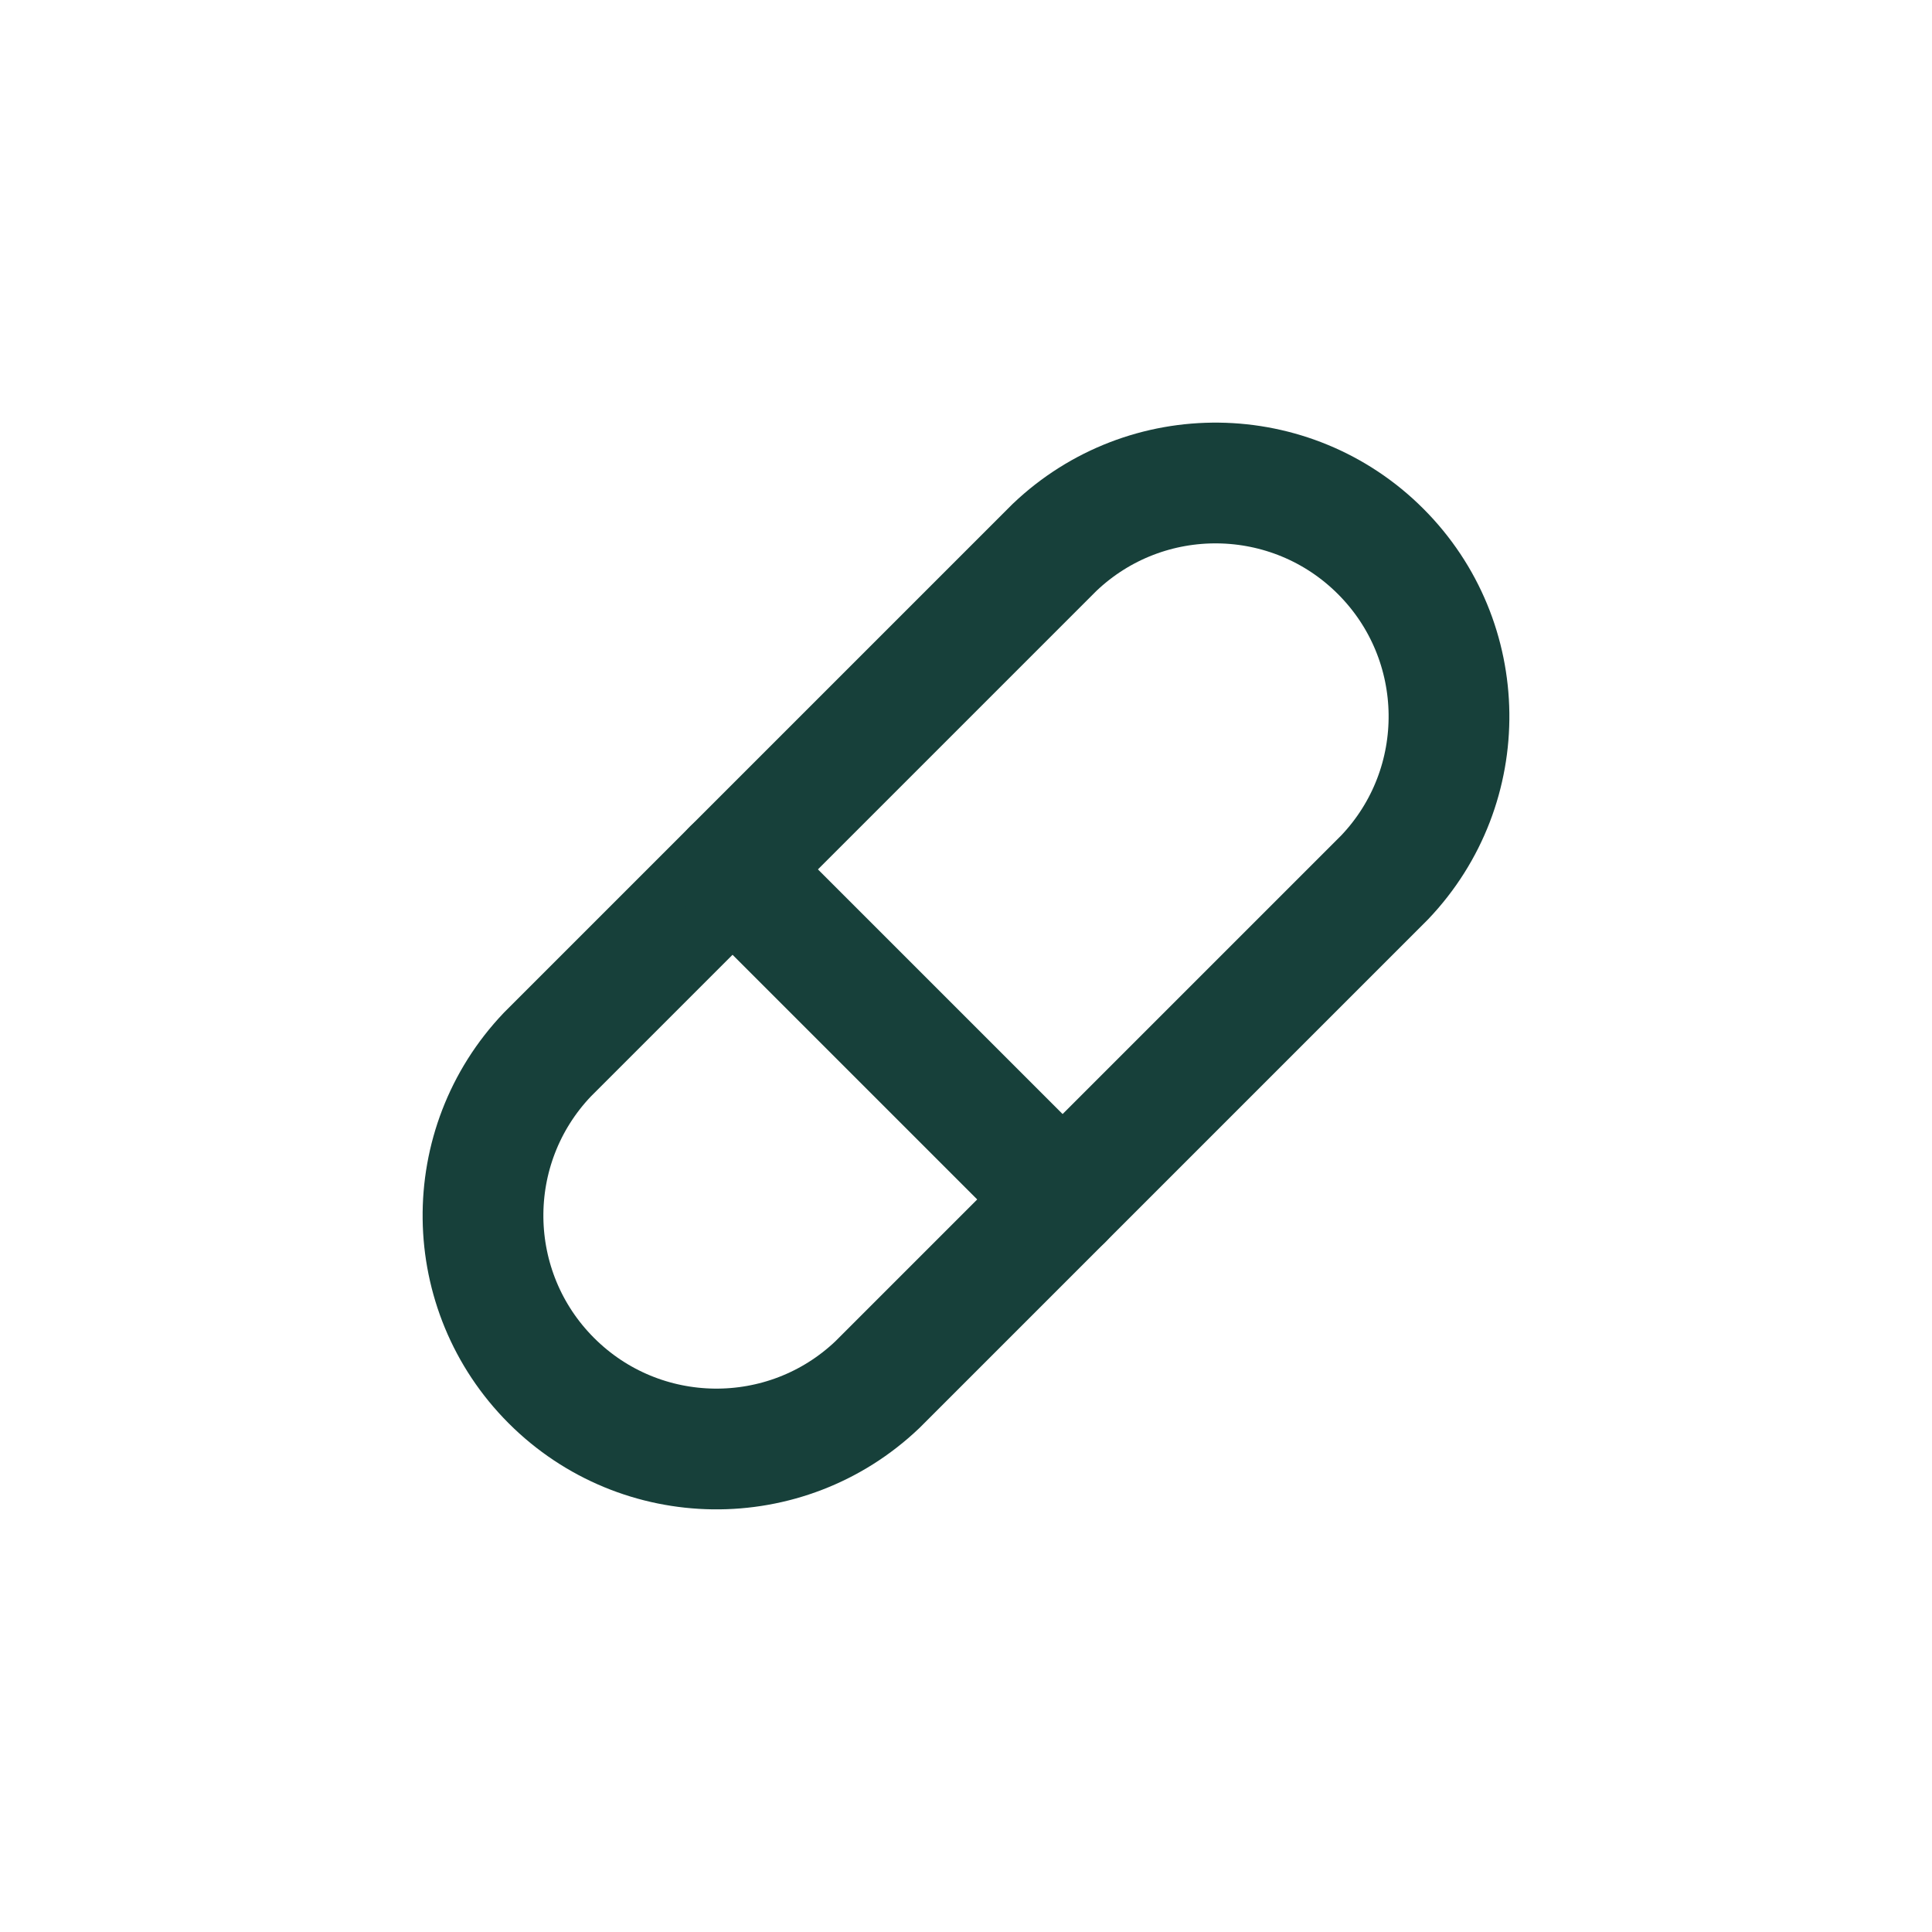
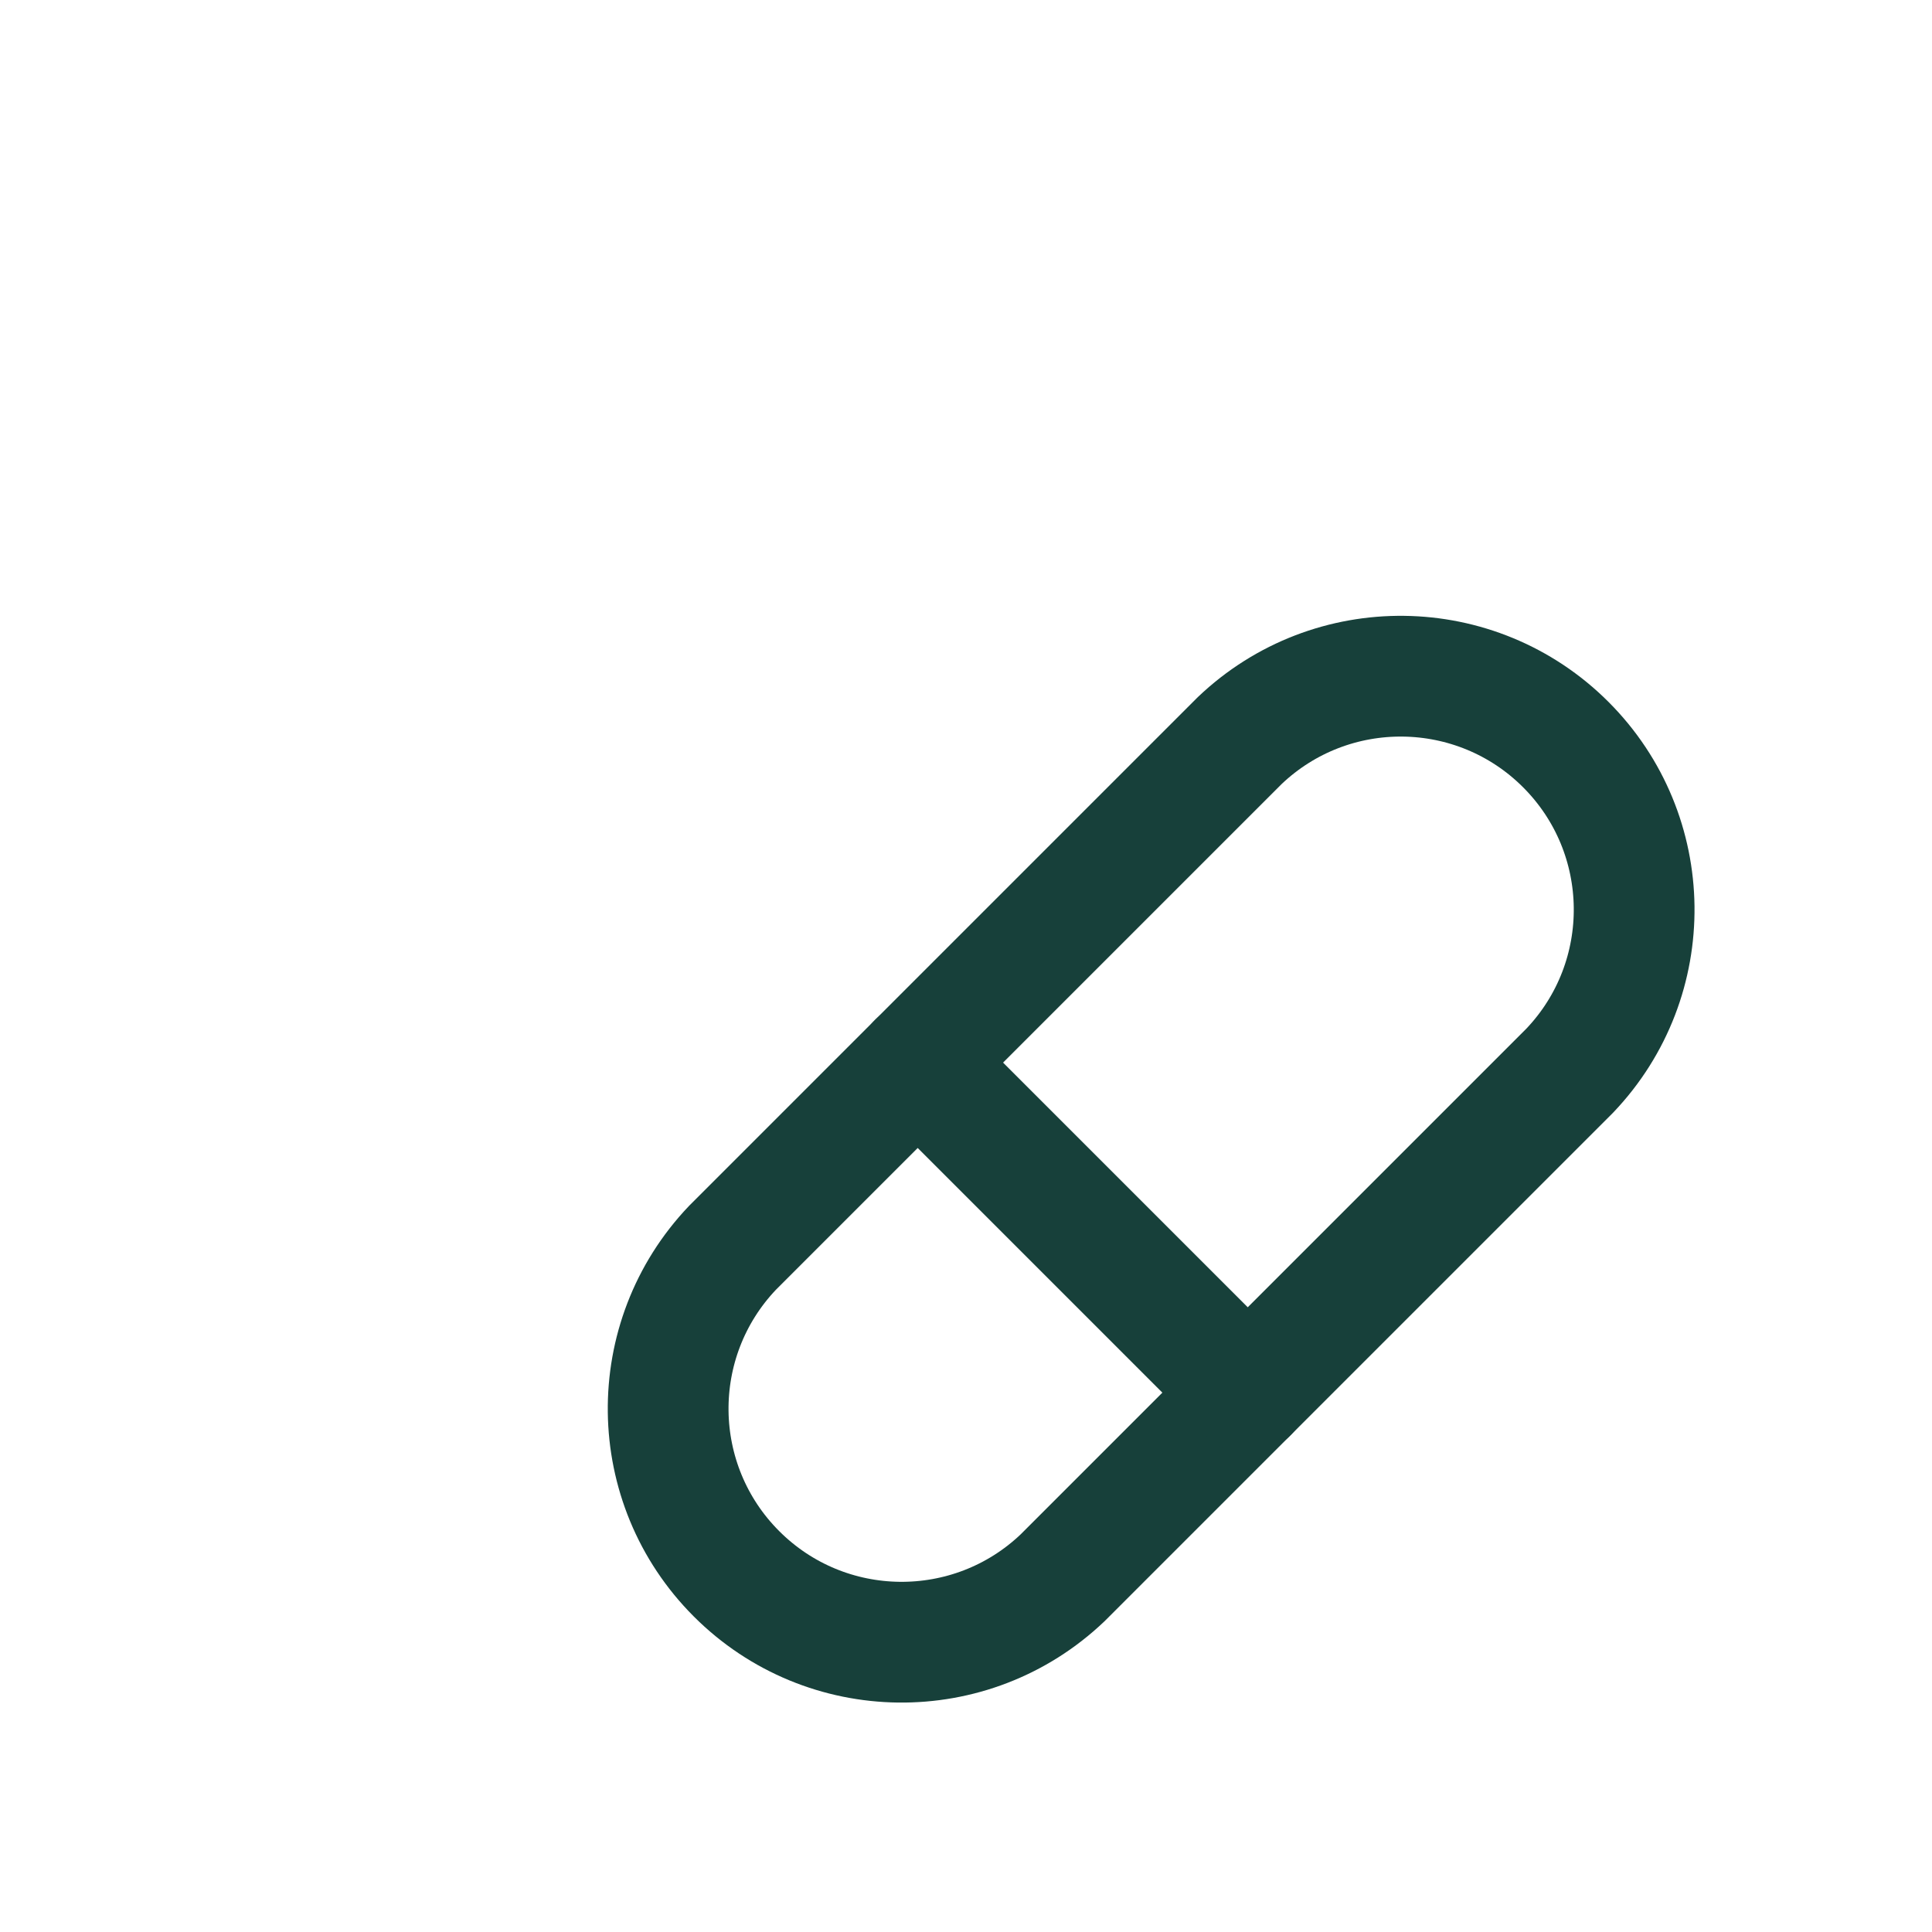
<svg xmlns="http://www.w3.org/2000/svg" width="24" height="24" viewBox="0 0 24 24" fill="none" stroke="#17403A" stroke-width="1.5" stroke-linecap="round" stroke-linejoin="round">
-   <g transform="translate(-2.3 -2.4)">
-     <path d="M9.1 15.5l6.3-6.3a2.9 2.9 0 0 1 4.1 4.1l-6.3 6.3a2.9 2.9 0 0 1-4.1-4.1z" />
-     <path d="M11.4 13.2l4.1 4.1" />
-   </g>
+   <path d="M9.1 15.5l6.3-6.3a2.9 2.9 0 0 1 4.1 4.1l-6.3 6.3a2.9 2.9 0 0 1-4.1-4.1z" />
+   <path d="M11.4 13.2l4.1 4.1" />
</svg>
